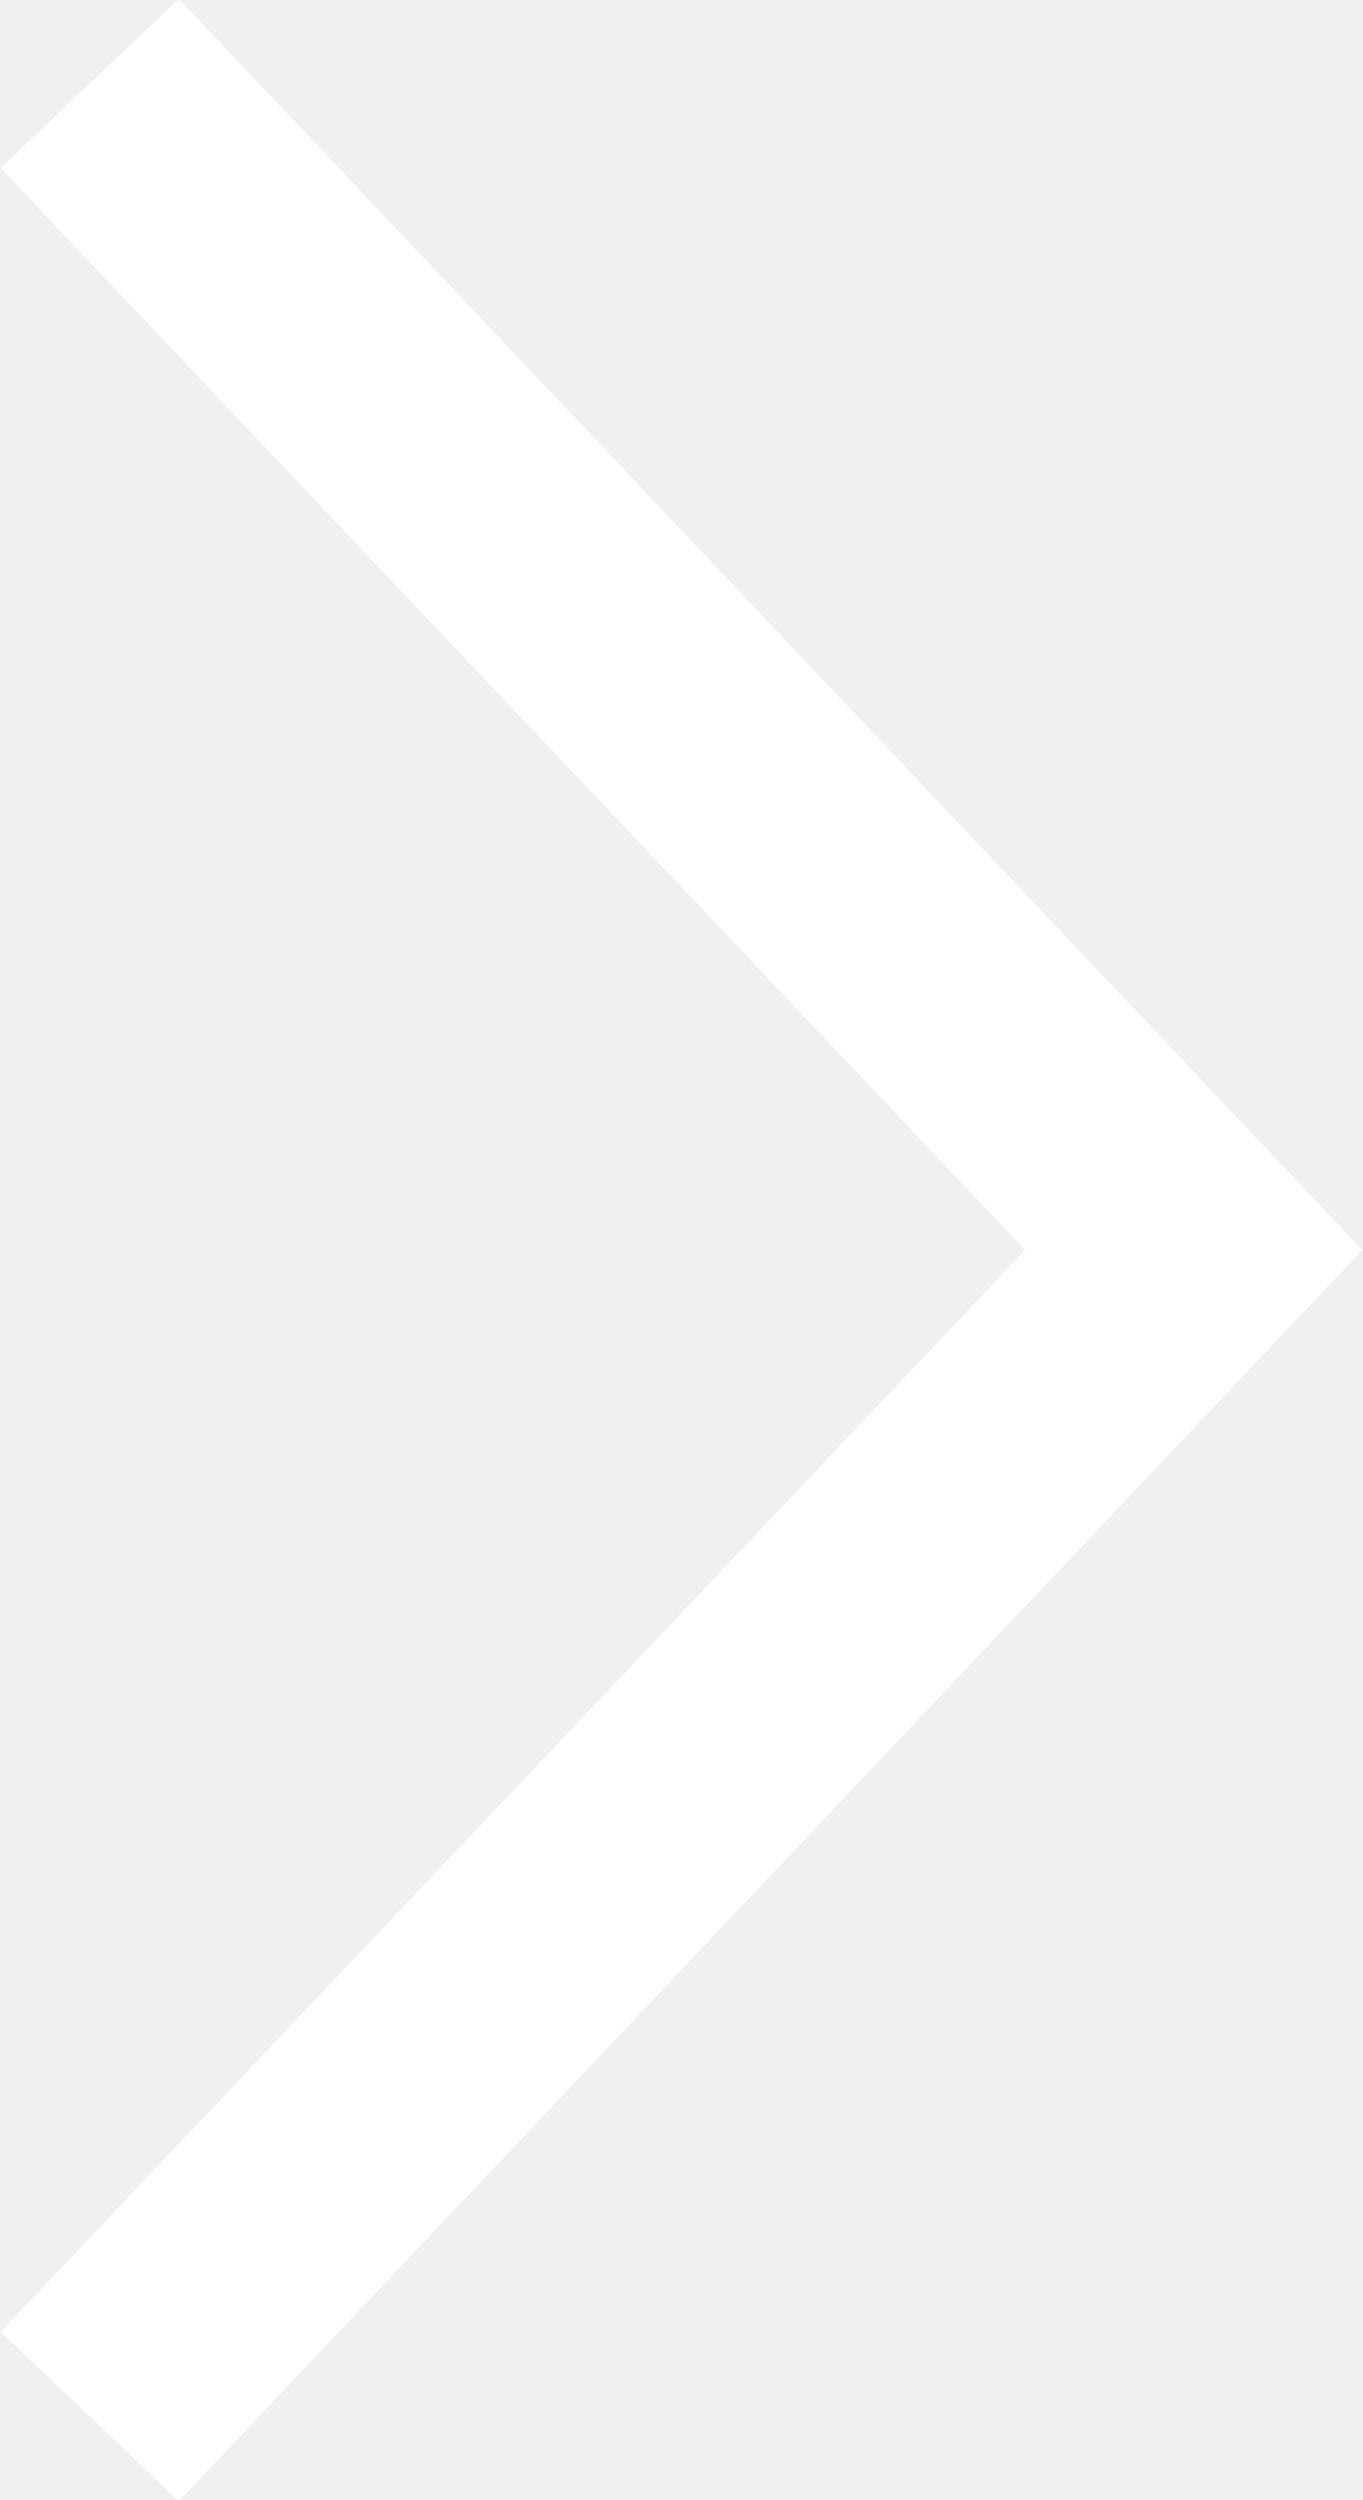
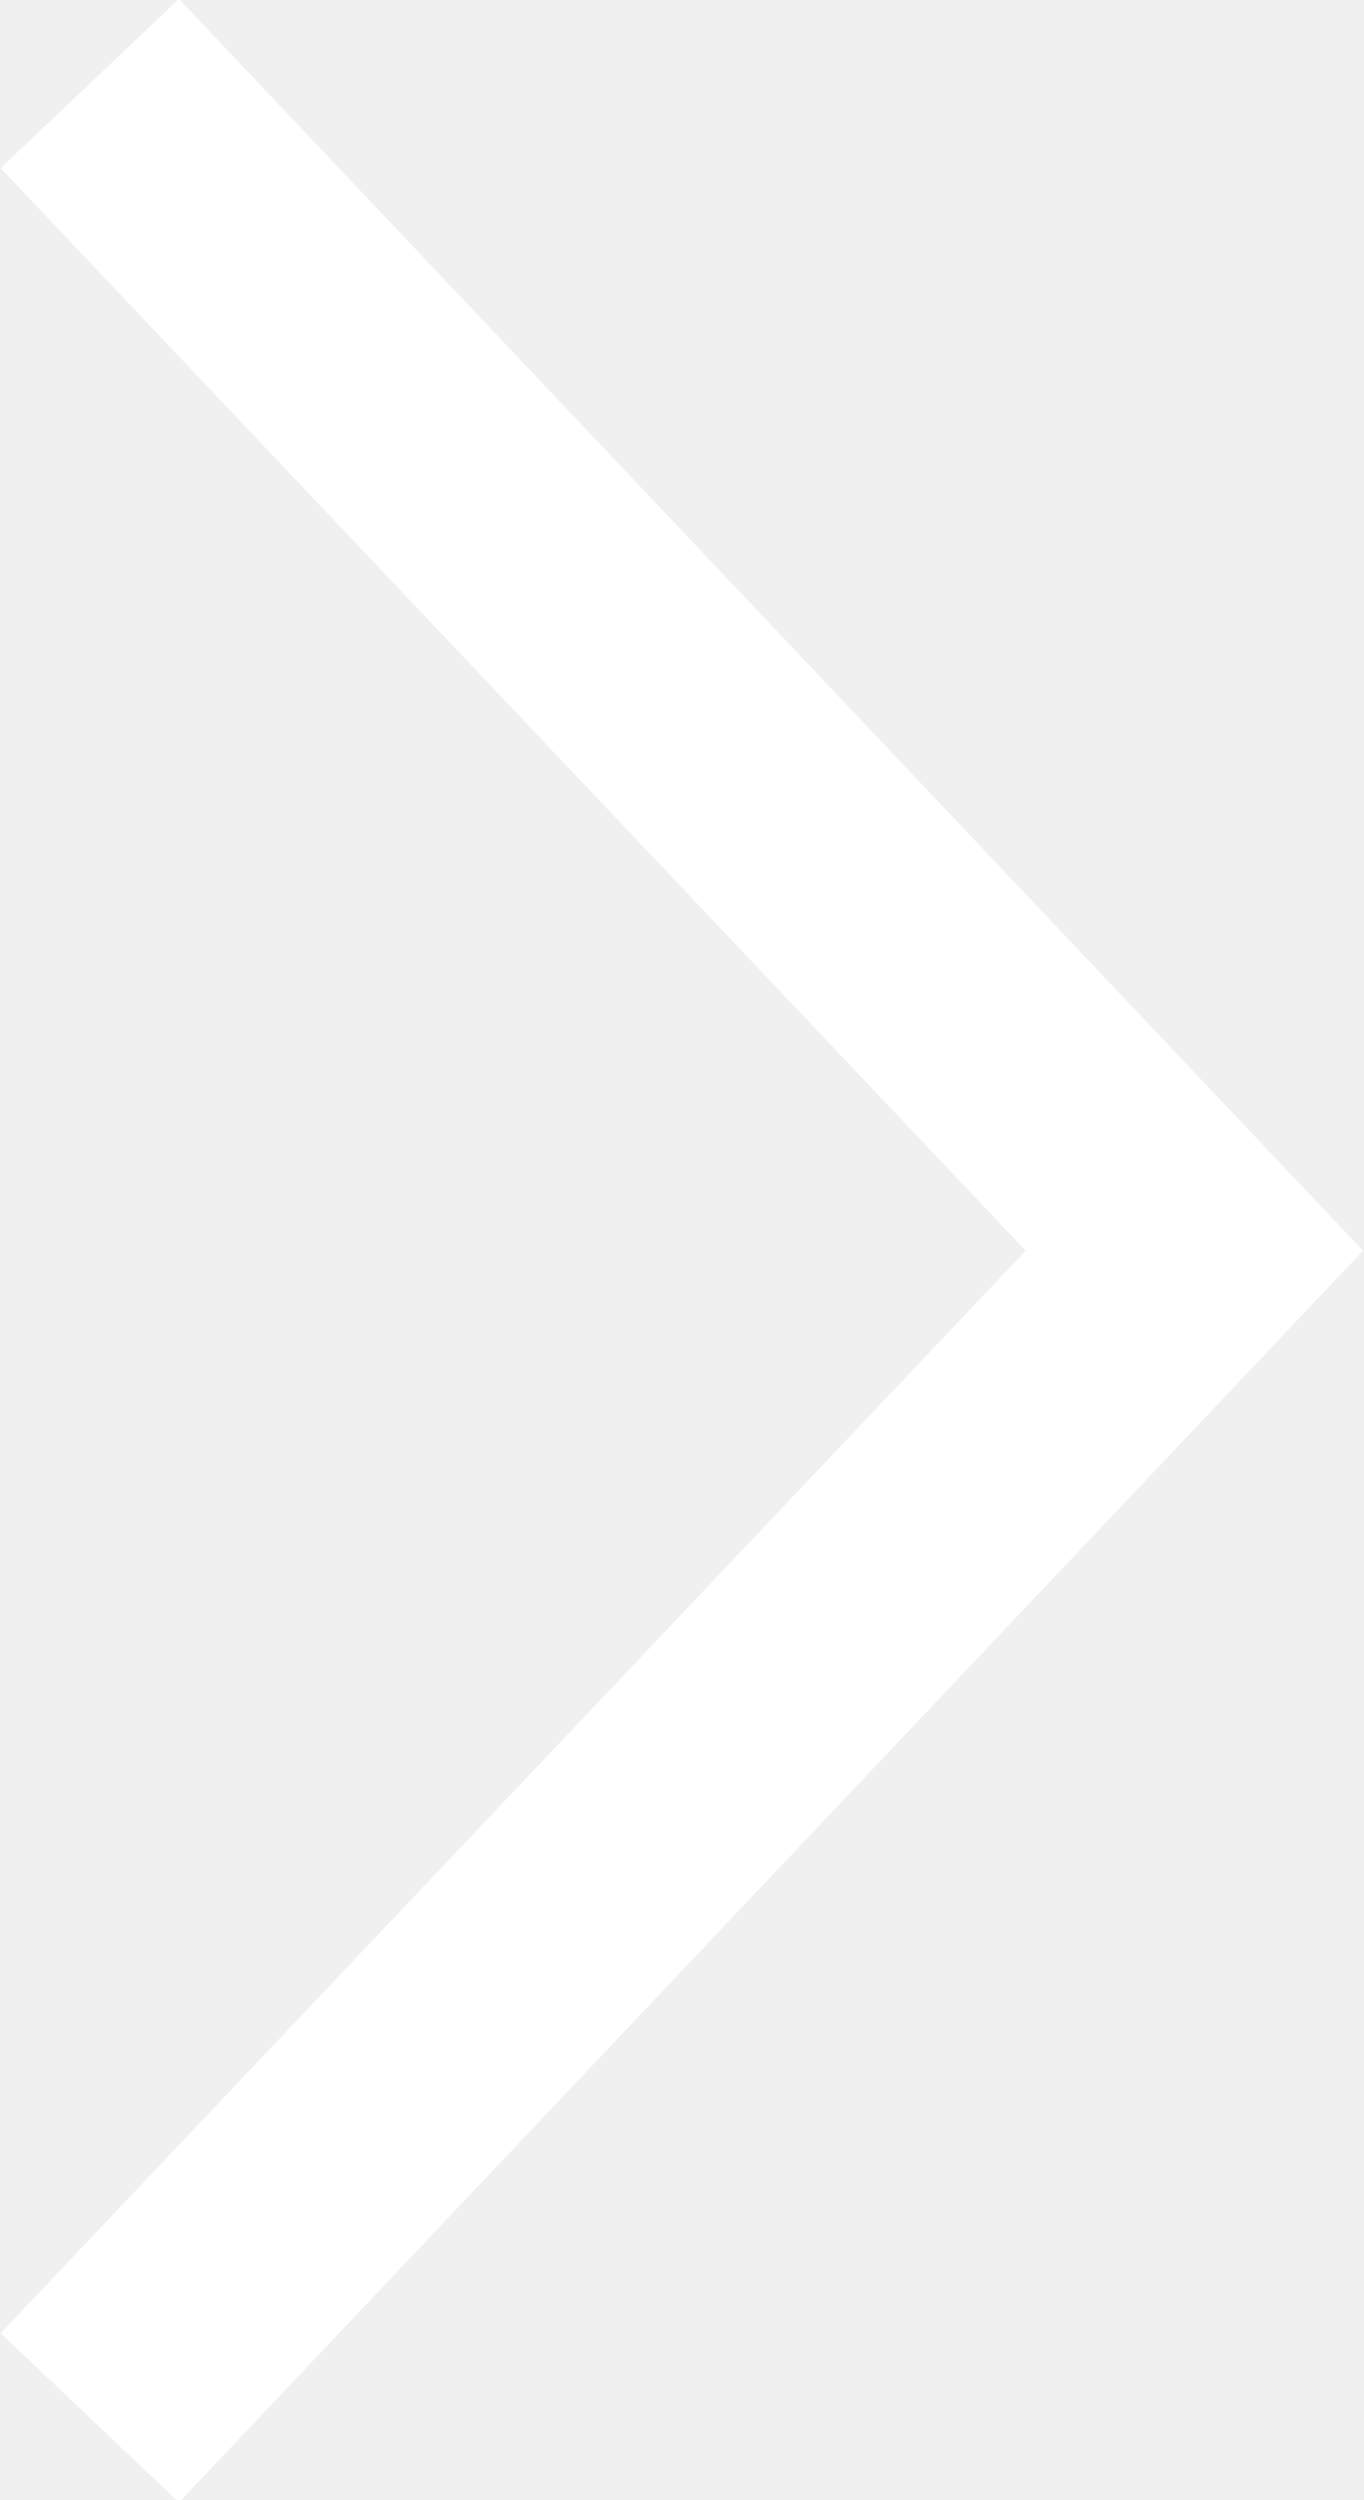
- <svg xmlns="http://www.w3.org/2000/svg" width="4.029" height="7.394" viewBox="0 0 4.029 7.394">
-   <path id="패스_5718" data-name="패스 5718" d="M39.582,562.324l-3.5-3.7-.527.5,3.03,3.2-3.03,3.2.527.5Z" transform="translate(-35.553 -558.627)" fill="#fff" fill-rule="evenodd" />
+ <svg xmlns="http://www.w3.org/2000/svg" width="4.03" height="7.39" viewBox="0 0 4.03 7.39">
+   <path fill="#fff" fill-rule="evenodd" d="M4.029 3.697l-3.5-3.7-.527.5 3.03 3.2-3.03 3.2.527.5z" />
</svg>
